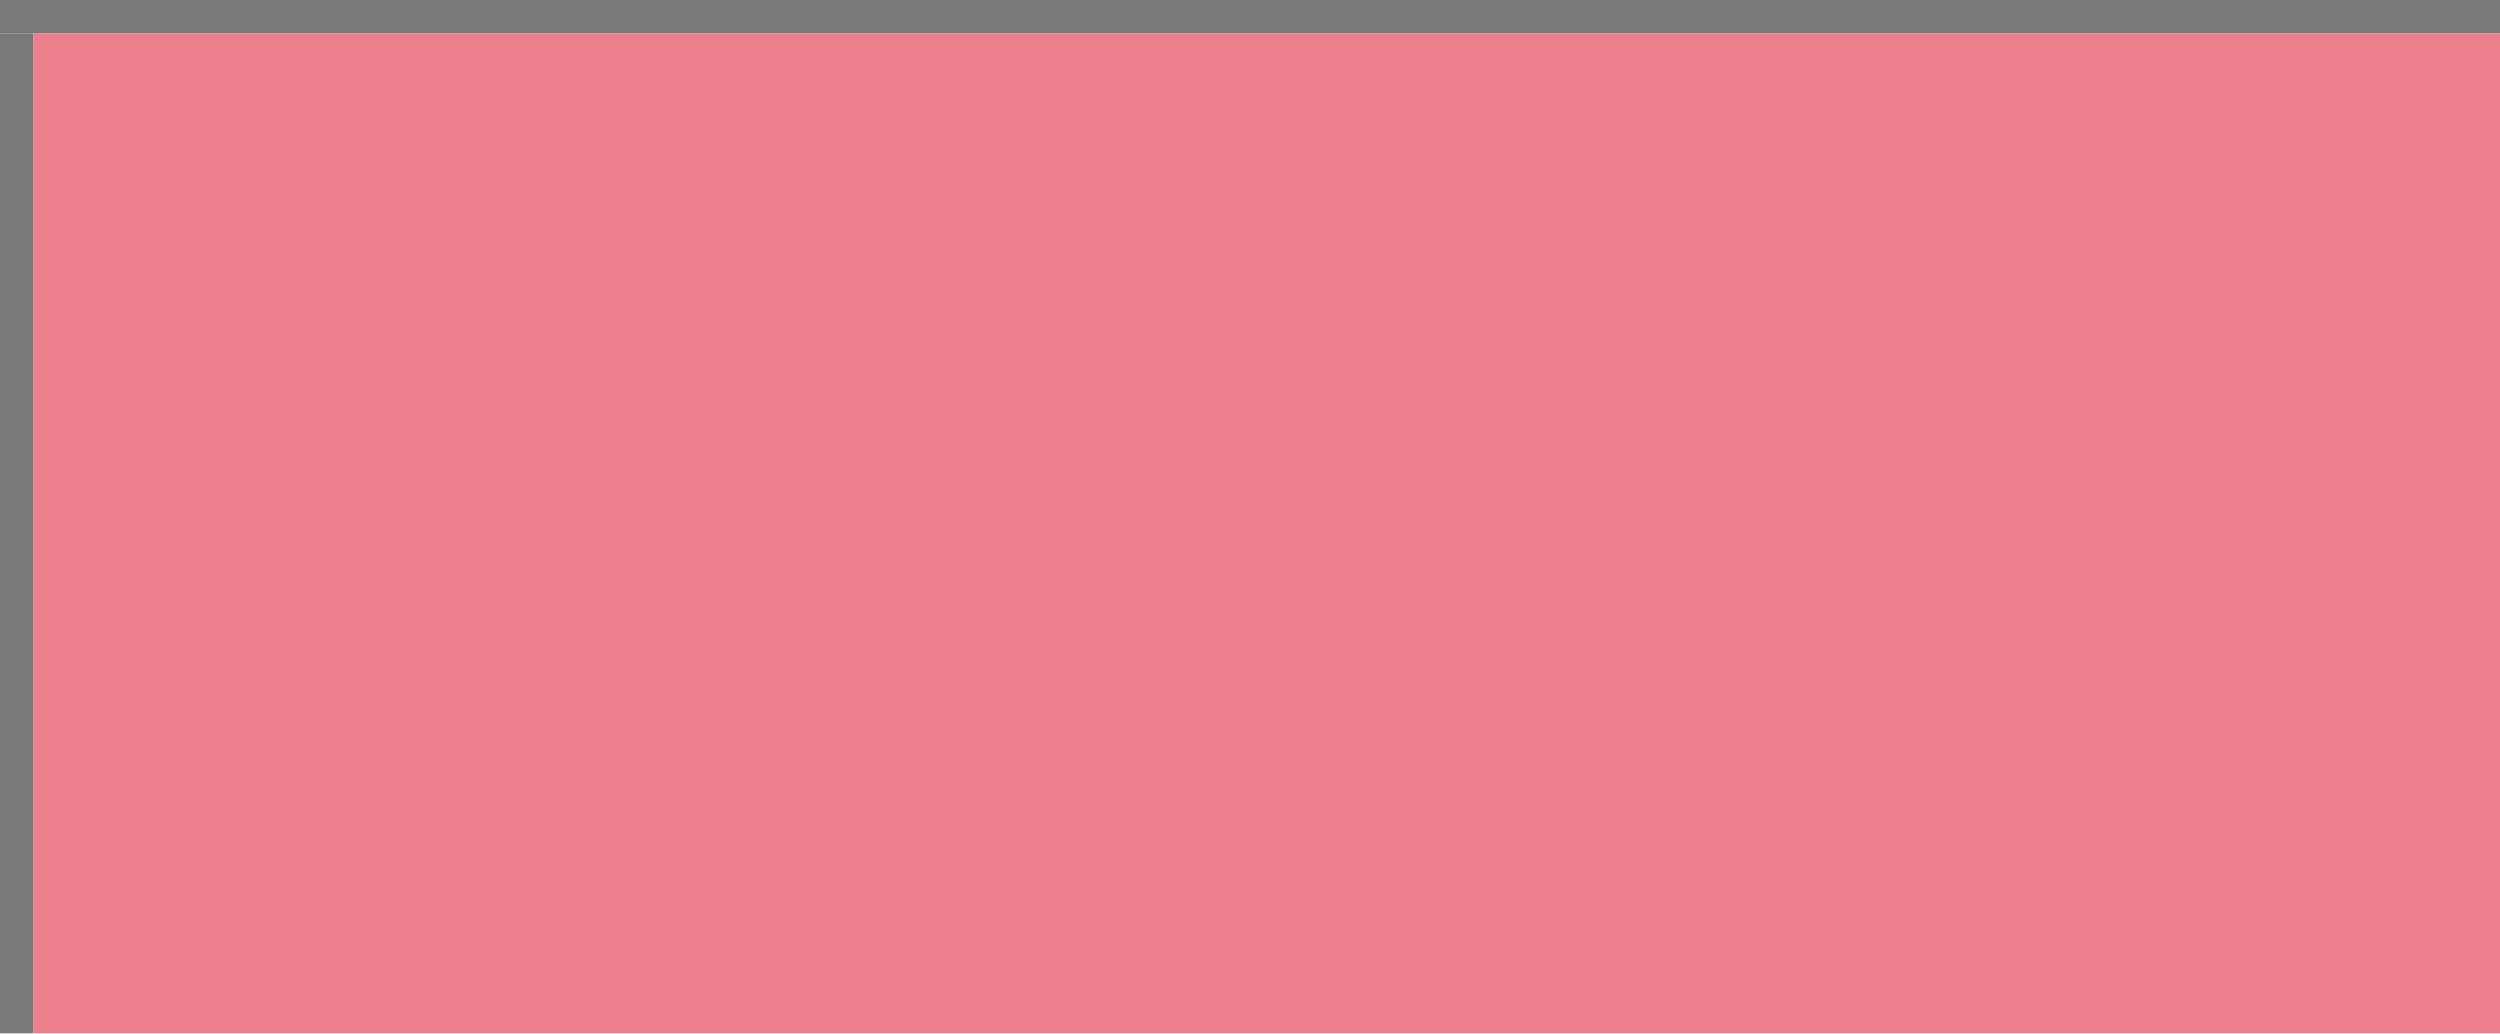
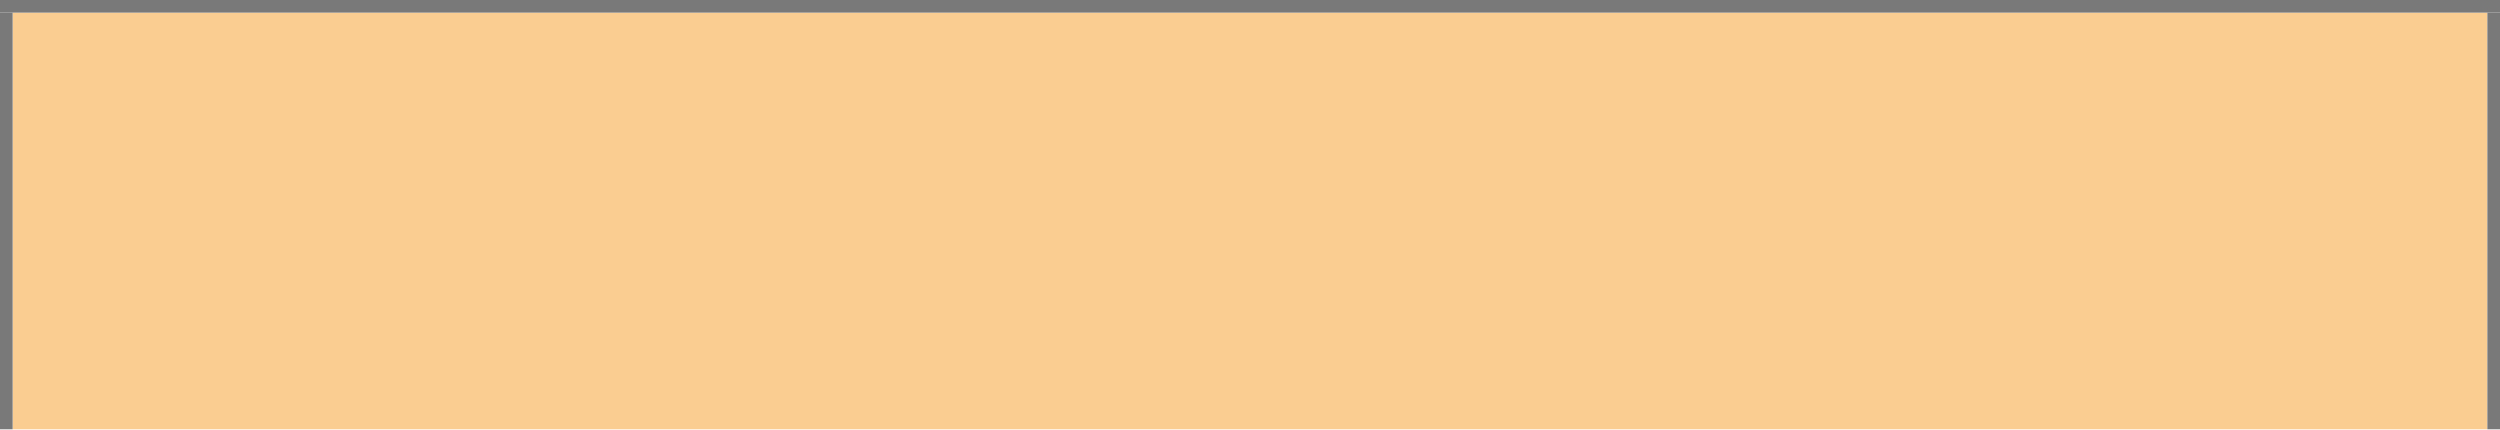
- <svg xmlns="http://www.w3.org/2000/svg" version="1.1" width="75px" height="31px" viewBox="0 158 75 31">
-   <path d="M 1 1  L 75 1  L 75 31  L 1 31  L 1 1  Z " fill-rule="nonzero" fill="rgba(236, 128, 141, 1)" stroke="none" transform="matrix(1 0 0 1 0 158 )" class="fill" />
-   <path d="M 0.5 1  L 0.5 31  " stroke-width="1" stroke-dasharray="0" stroke="rgba(121, 121, 121, 1)" fill="none" transform="matrix(1 0 0 1 0 158 )" class="stroke" />
-   <path d="M 0 0.5  L 75 0.5  " stroke-width="1" stroke-dasharray="0" stroke="rgba(121, 121, 121, 1)" fill="none" transform="matrix(1 0 0 1 0 158 )" class="stroke" />
+ <svg xmlns="http://www.w3.org/2000/svg" version="1.1" width="198px" height="34px" viewBox="1073 0 198 34">
+   <path d="M 1 1  L 197 1  L 197 34  L 1 34  L 1 1  Z " fill-rule="nonzero" fill="rgba(250, 205, 145, 1)" stroke="none" transform="matrix(1 0 0 1 1073 0 )" class="fill" />
+   <path d="M 0.5 1  L 0.5 34  " stroke-width="1" stroke-dasharray="0" stroke="rgba(121, 121, 121, 1)" fill="none" transform="matrix(1 0 0 1 1073 0 )" class="stroke" />
+   <path d="M 0 0.5  L 198 0.5  " stroke-width="1" stroke-dasharray="0" stroke="rgba(121, 121, 121, 1)" fill="none" transform="matrix(1 0 0 1 1073 0 )" class="stroke" />
+   <path d="M 197.5 1  L 197.5 34  " stroke-width="1" stroke-dasharray="0" stroke="rgba(121, 121, 121, 1)" fill="none" transform="matrix(1 0 0 1 1073 0 )" class="stroke" />
</svg>
